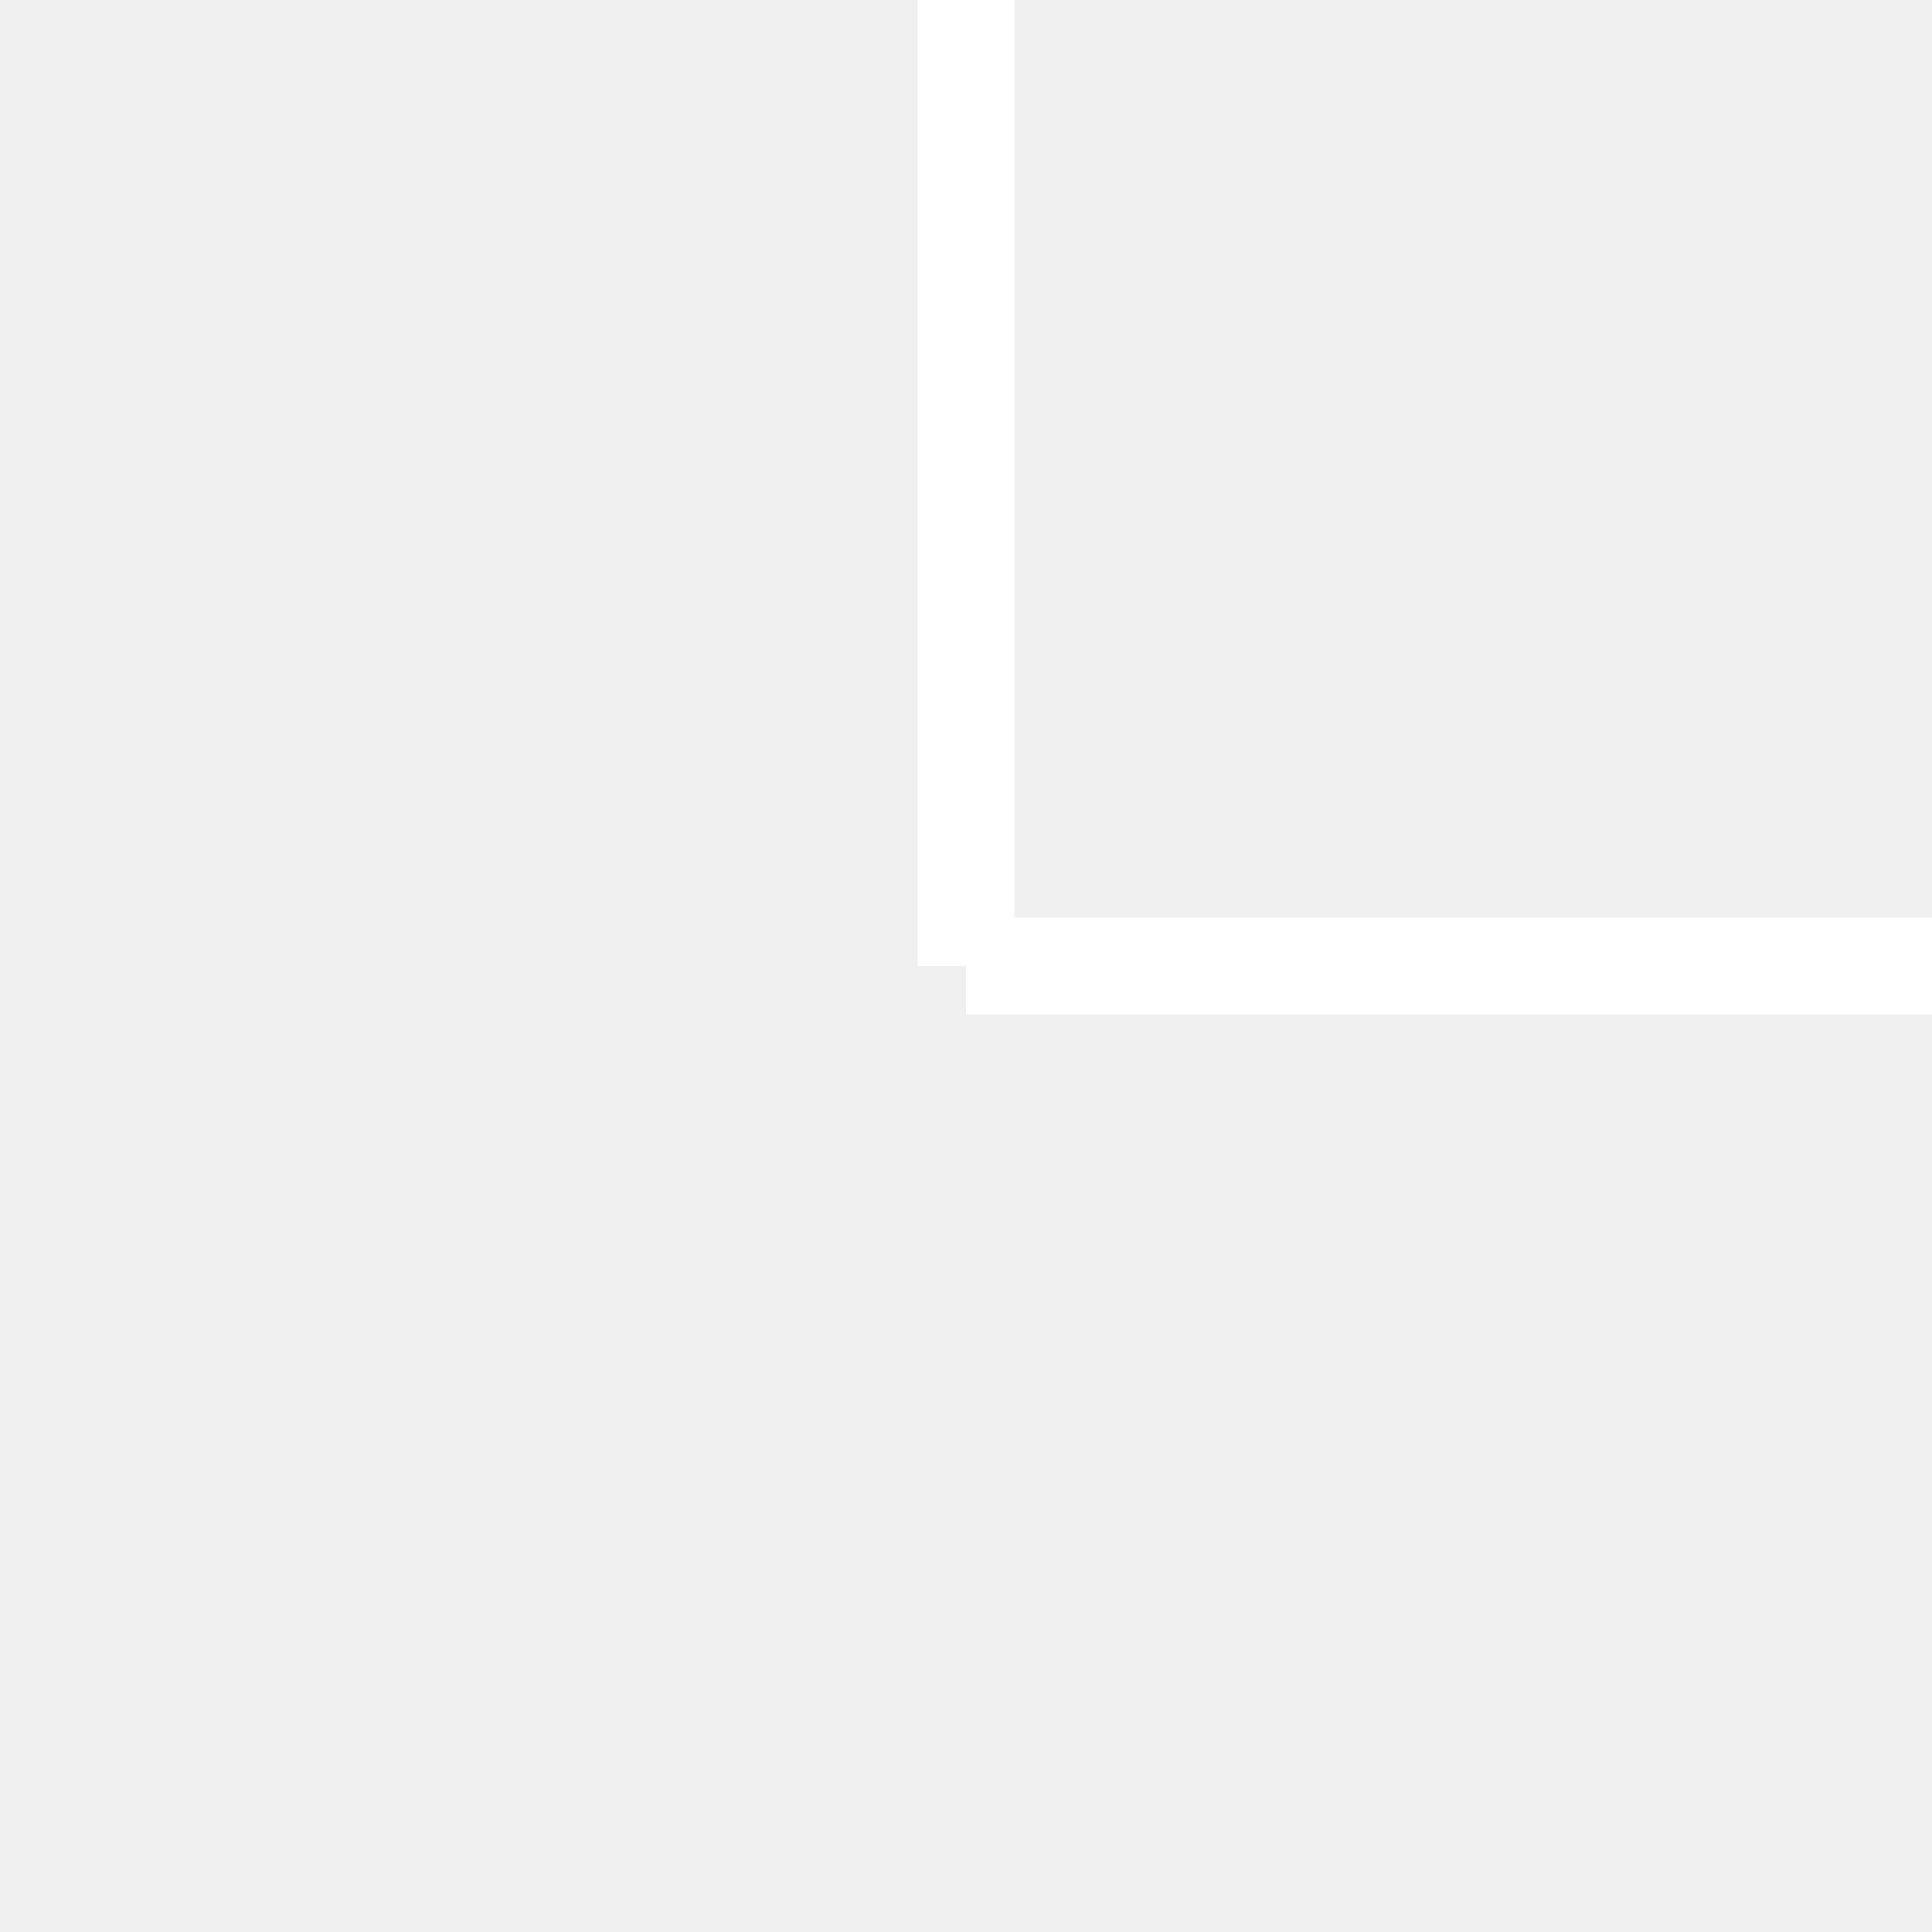
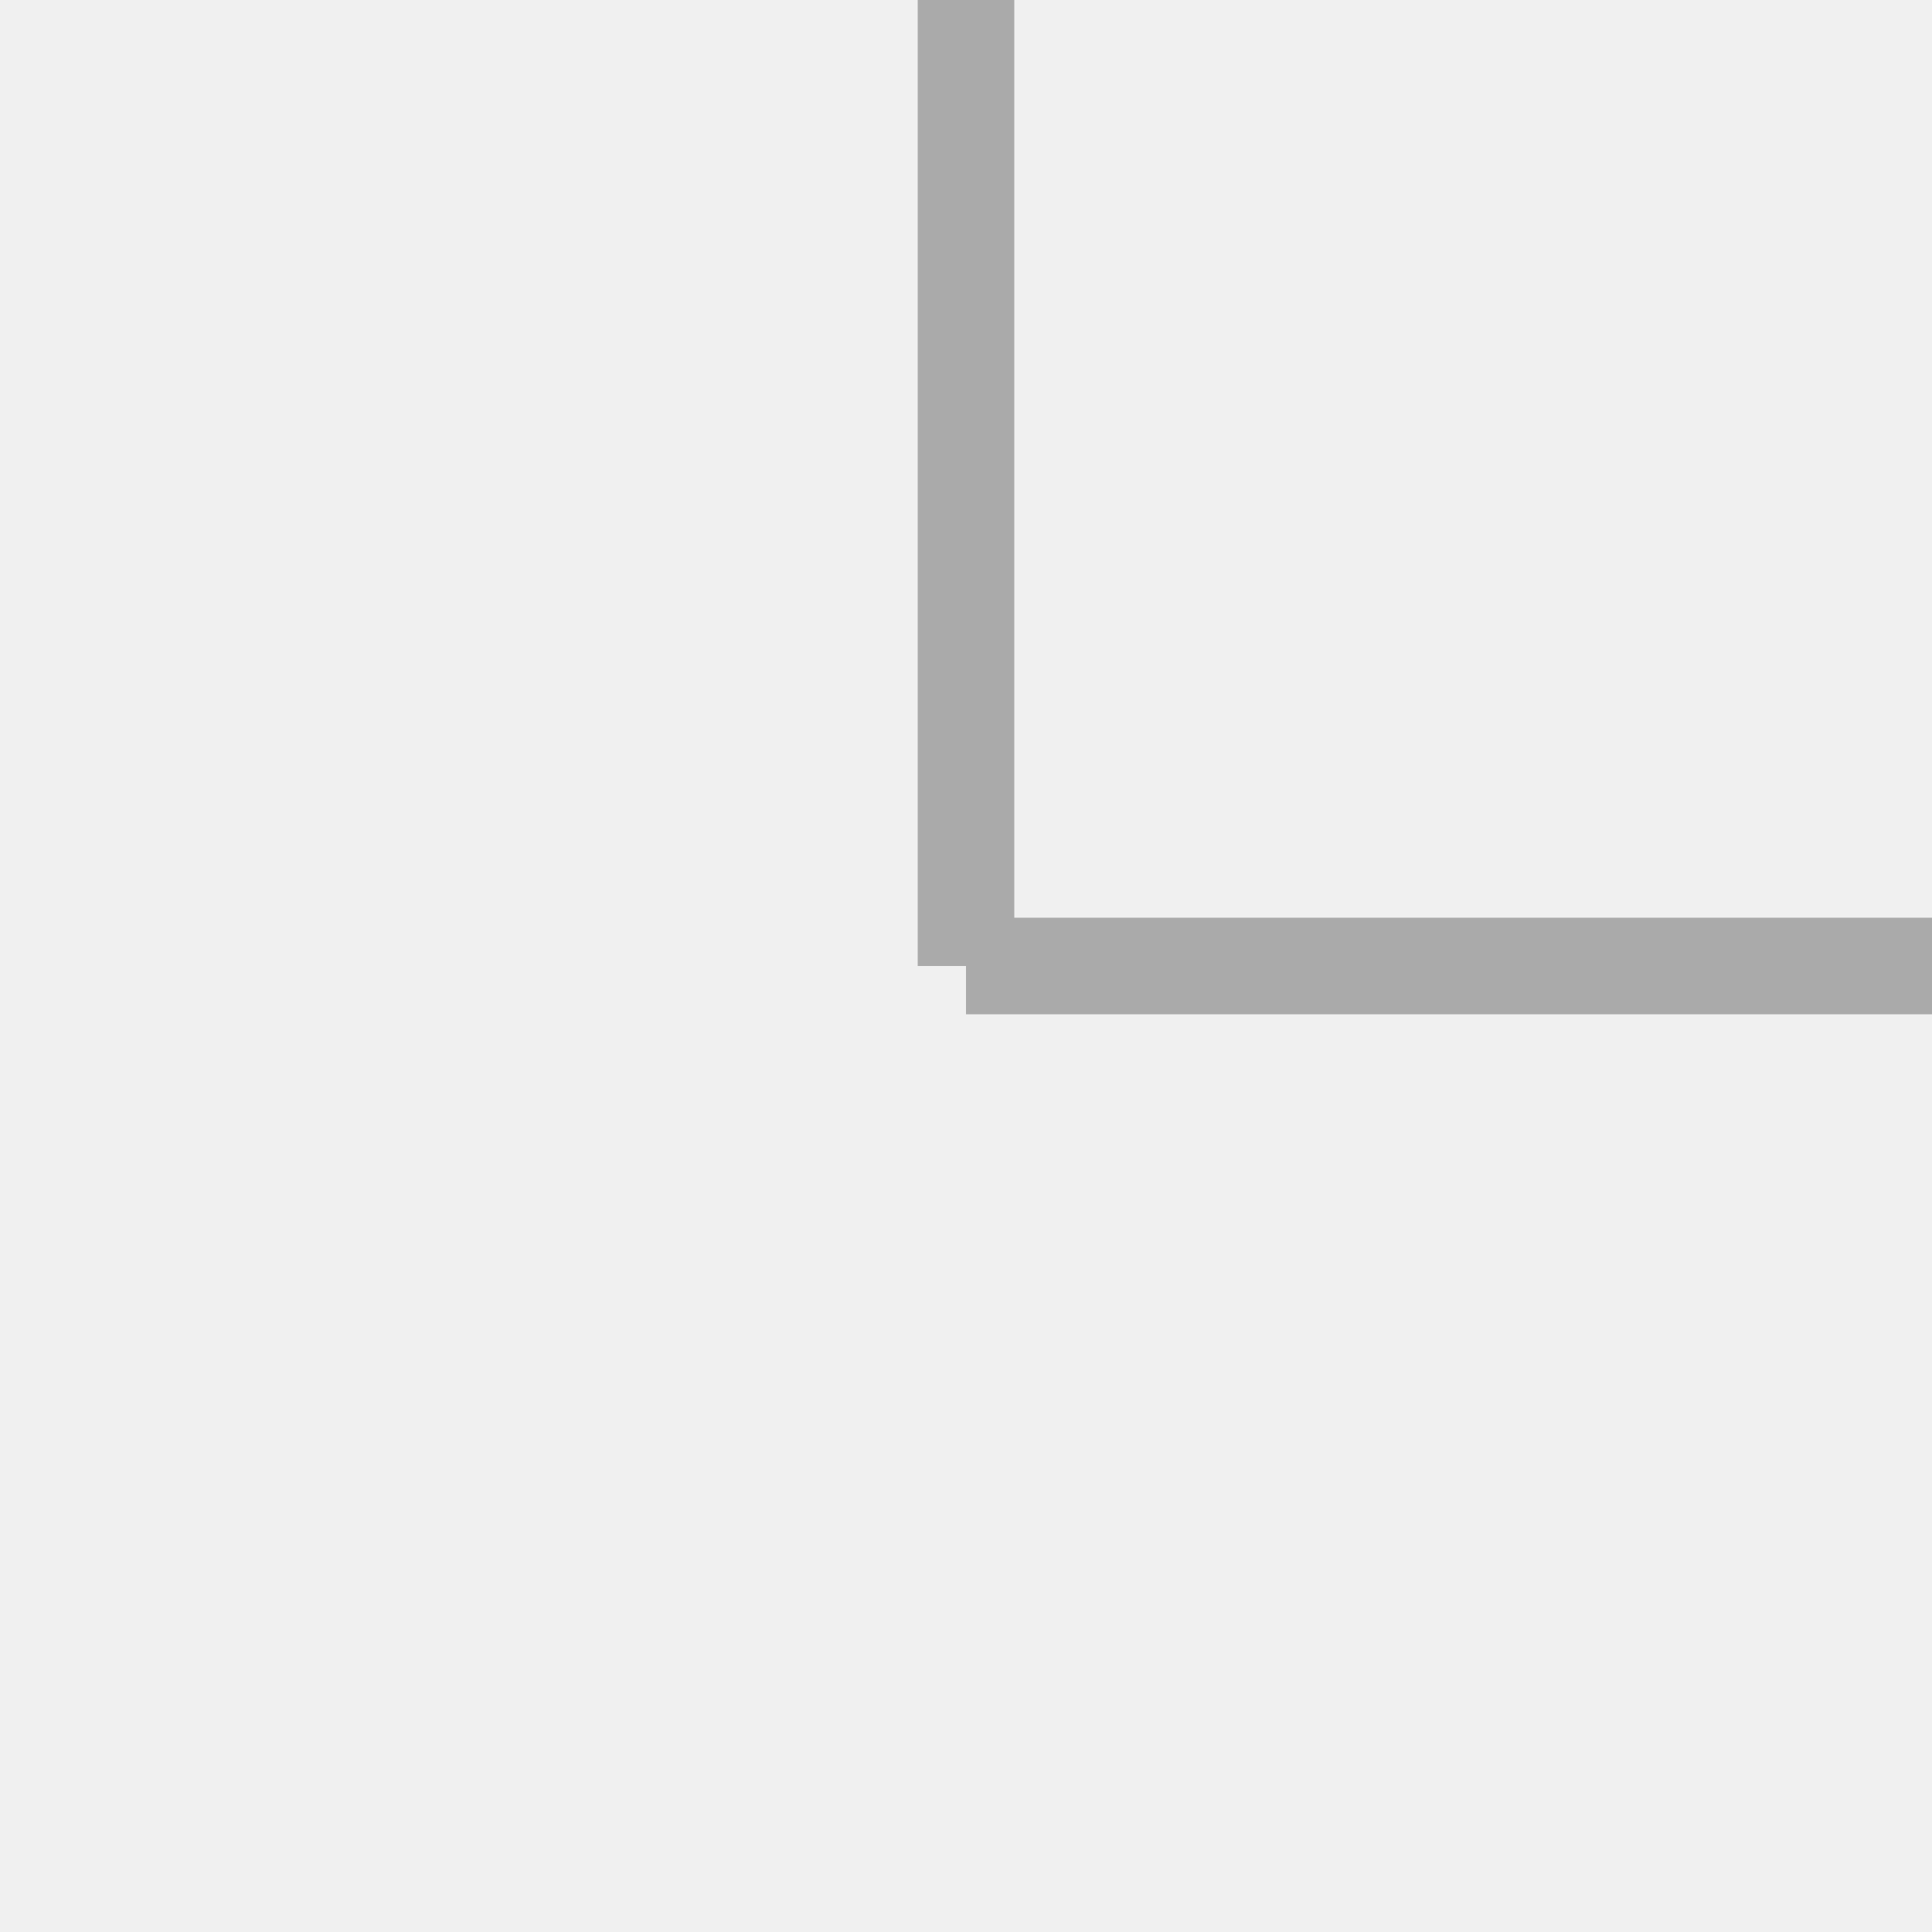
<svg xmlns="http://www.w3.org/2000/svg" version="1.1" x="0" y="0" width="20" height="20" viewBox="0 0 20 20" enable-background="new 0 0 20 20" xml:space="preserve">
-   <g stroke="#FFFFFF" stroke-width="1" width="20" height="20">
+   <g stroke="#aaaaaa" stroke-width="1" width="20" height="20">
    <line x1="10" y1="0" x2="10" y2="10" />
    <line x1="10" y1="10" x2="20" y2="10" />
  </g>
</svg>
